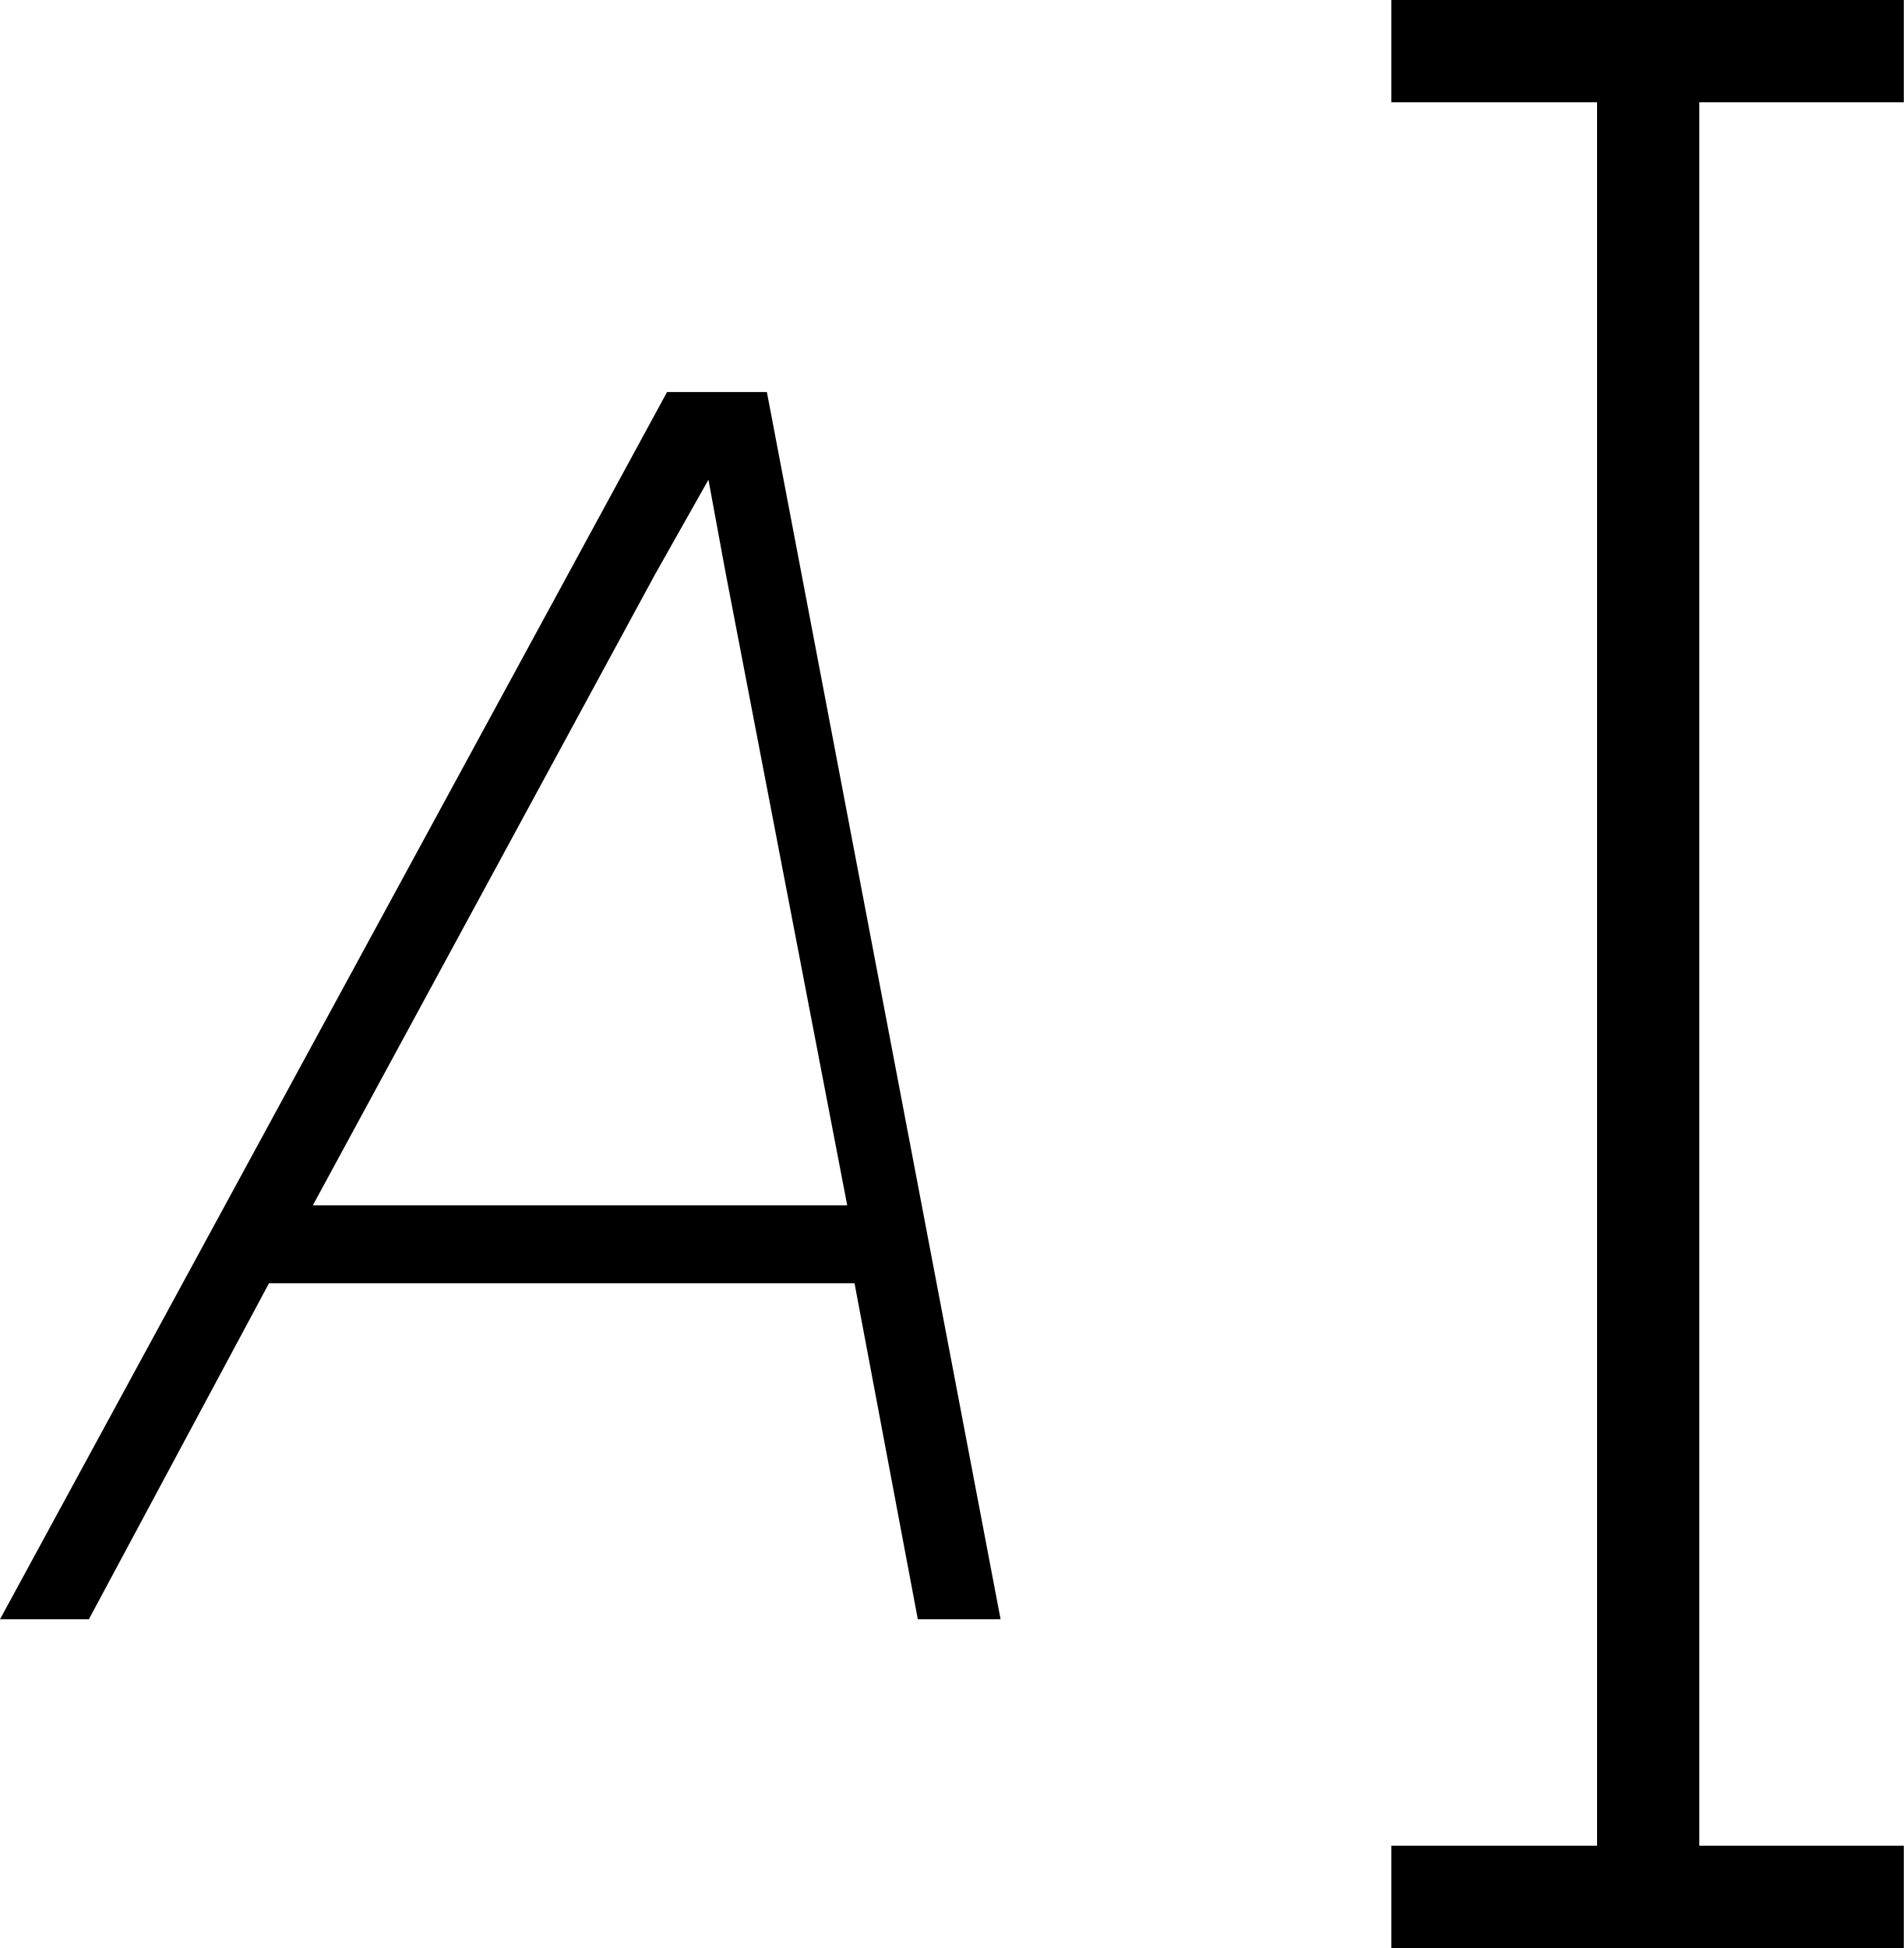
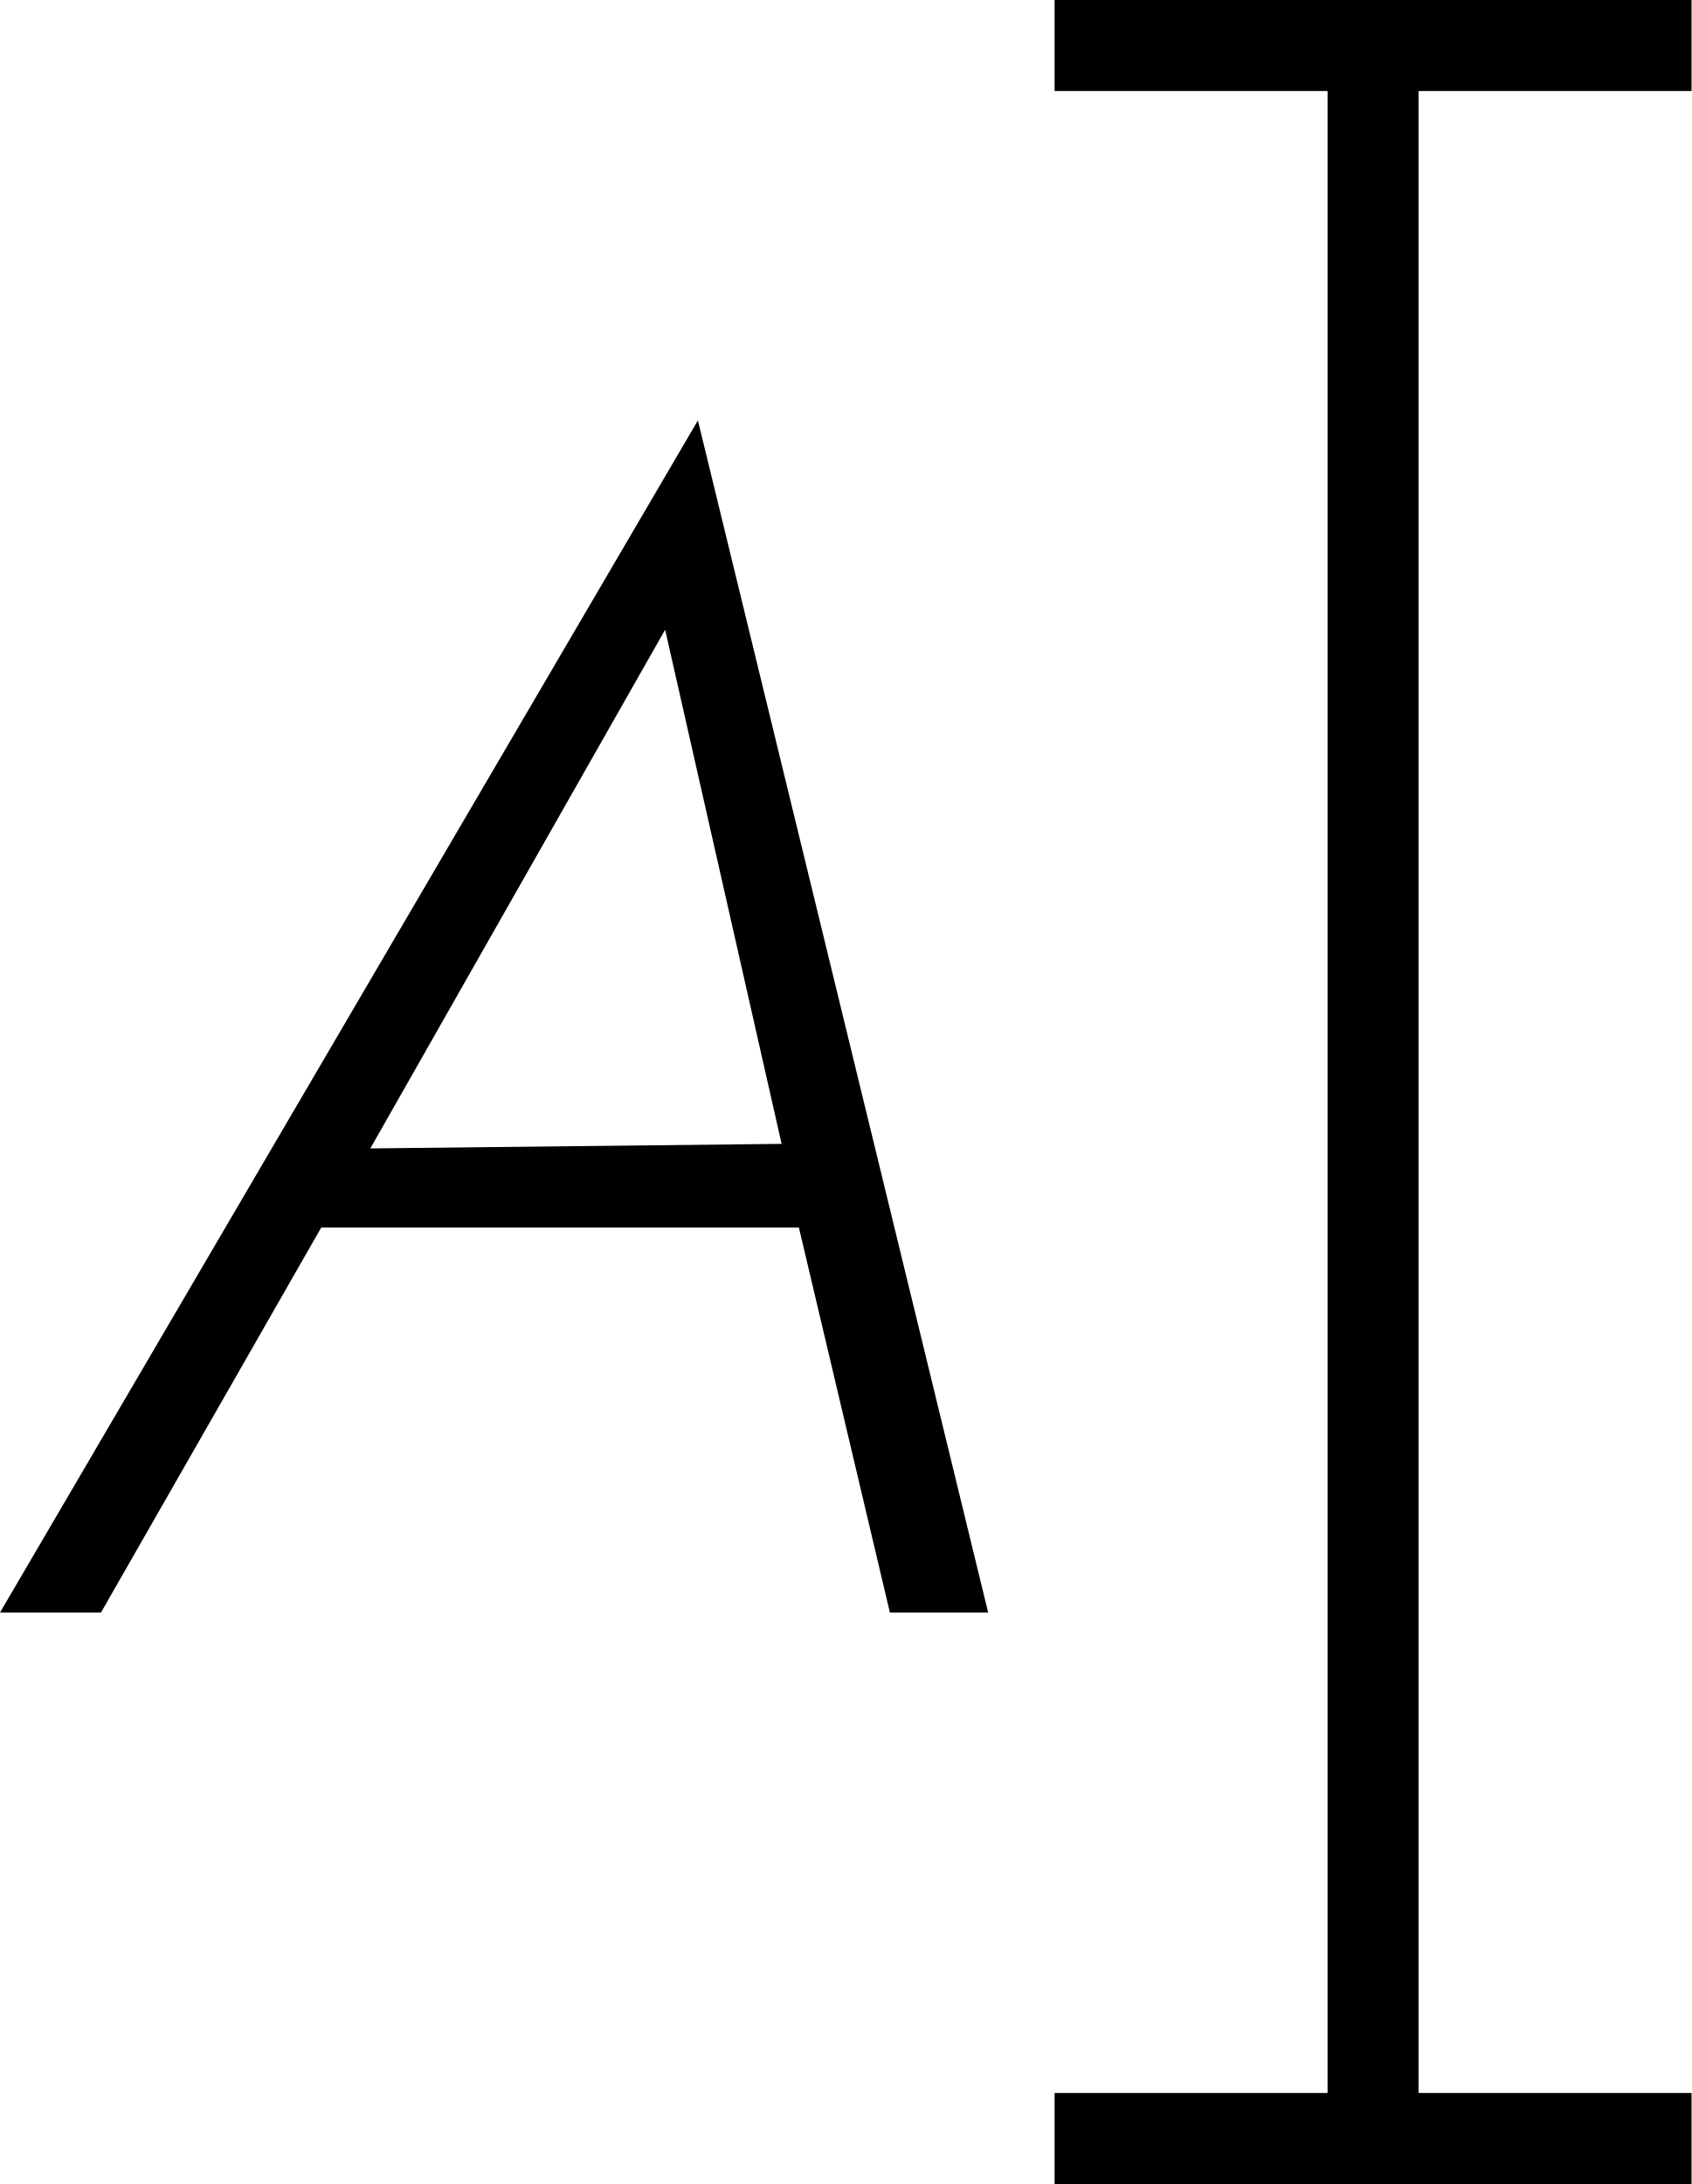
- <svg xmlns="http://www.w3.org/2000/svg" viewBox="0 0 15.64 16">
-   <path d="M13.96 15.16V.84h1.68V0h-4.21v.84h1.69v14.32h-1.69V16h4.21v-.84h-1.68zM6.3 3.22h-.82L0 13.3h.73l1.48-2.76h4.81l.52 2.76h.68zm-.92 1.5l.44-.78.14.76 1 5.2H2.57z" />
+ <svg xmlns="http://www.w3.org/2000/svg" viewBox="0 0 18.59 24">
+   <path d="M14.59 1h1v22h-1zM11.59 0h7v1h-7zM11.59 23h7v1h-7zM7.67 4.62L0 17.72h1.11l2.42-4.23h5.25l1 4.23h1.08zm-3.6 8l3.24-5.7 1.28 5.65z" />
</svg>
